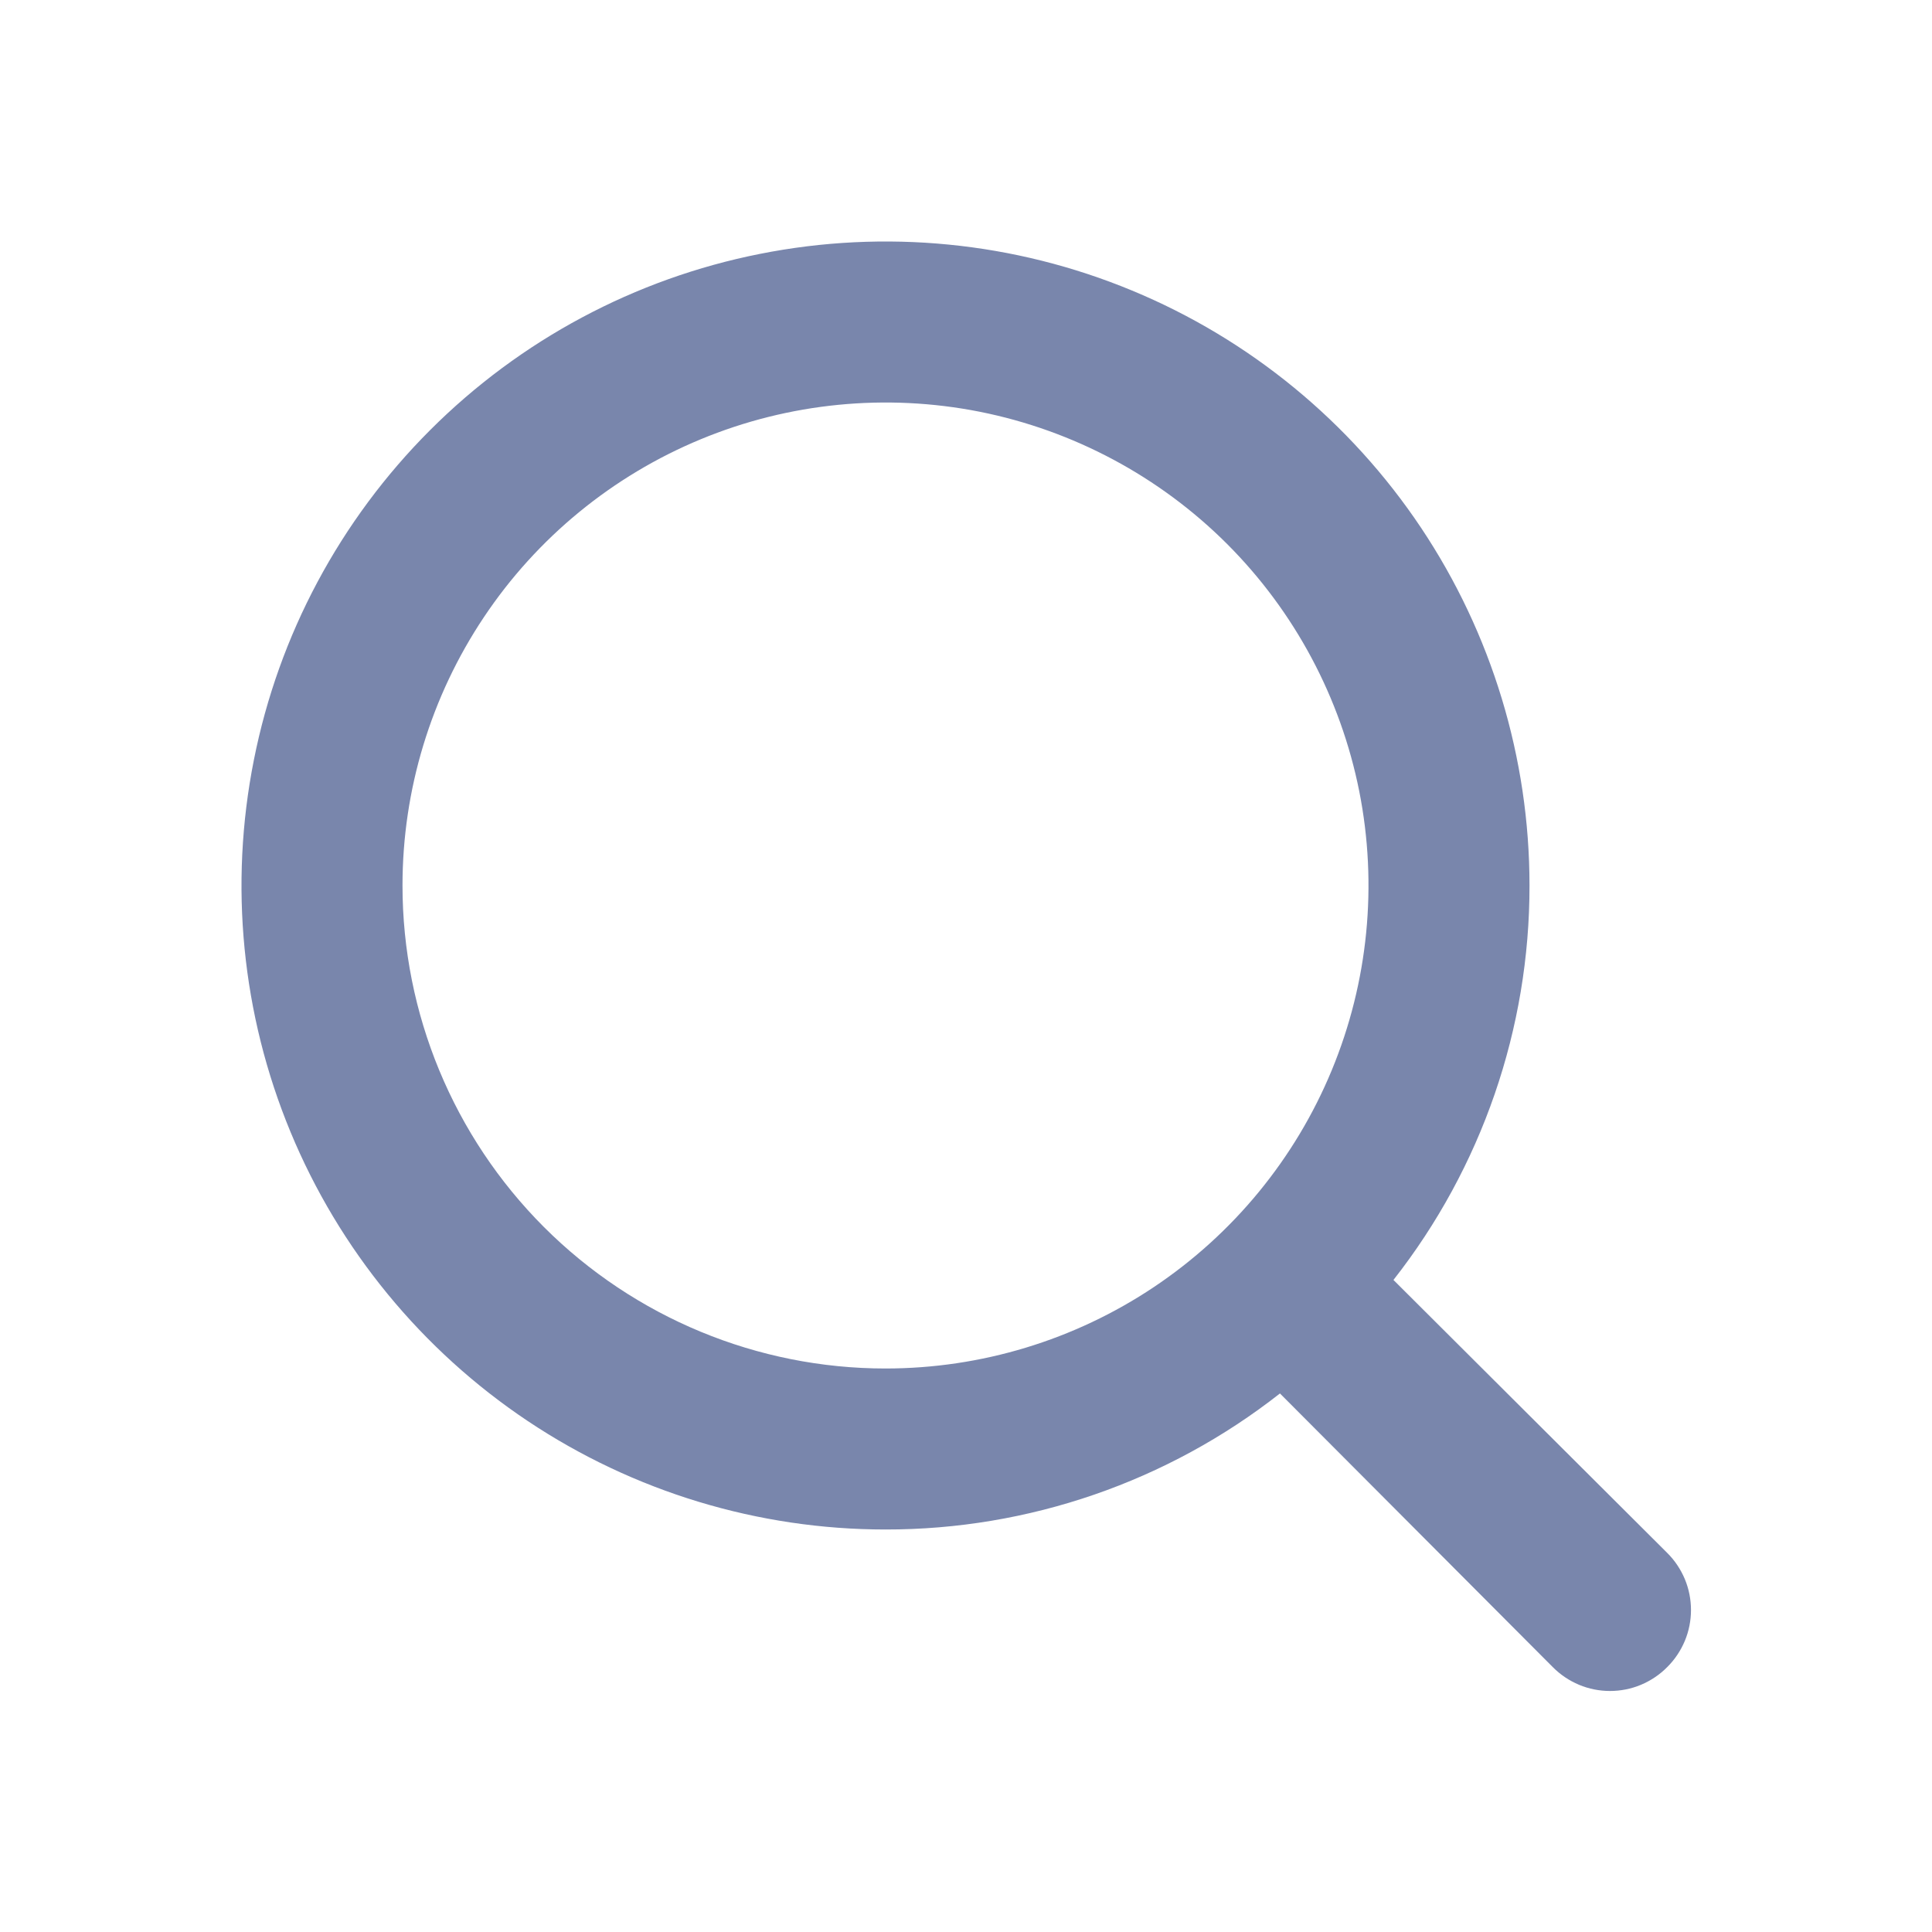
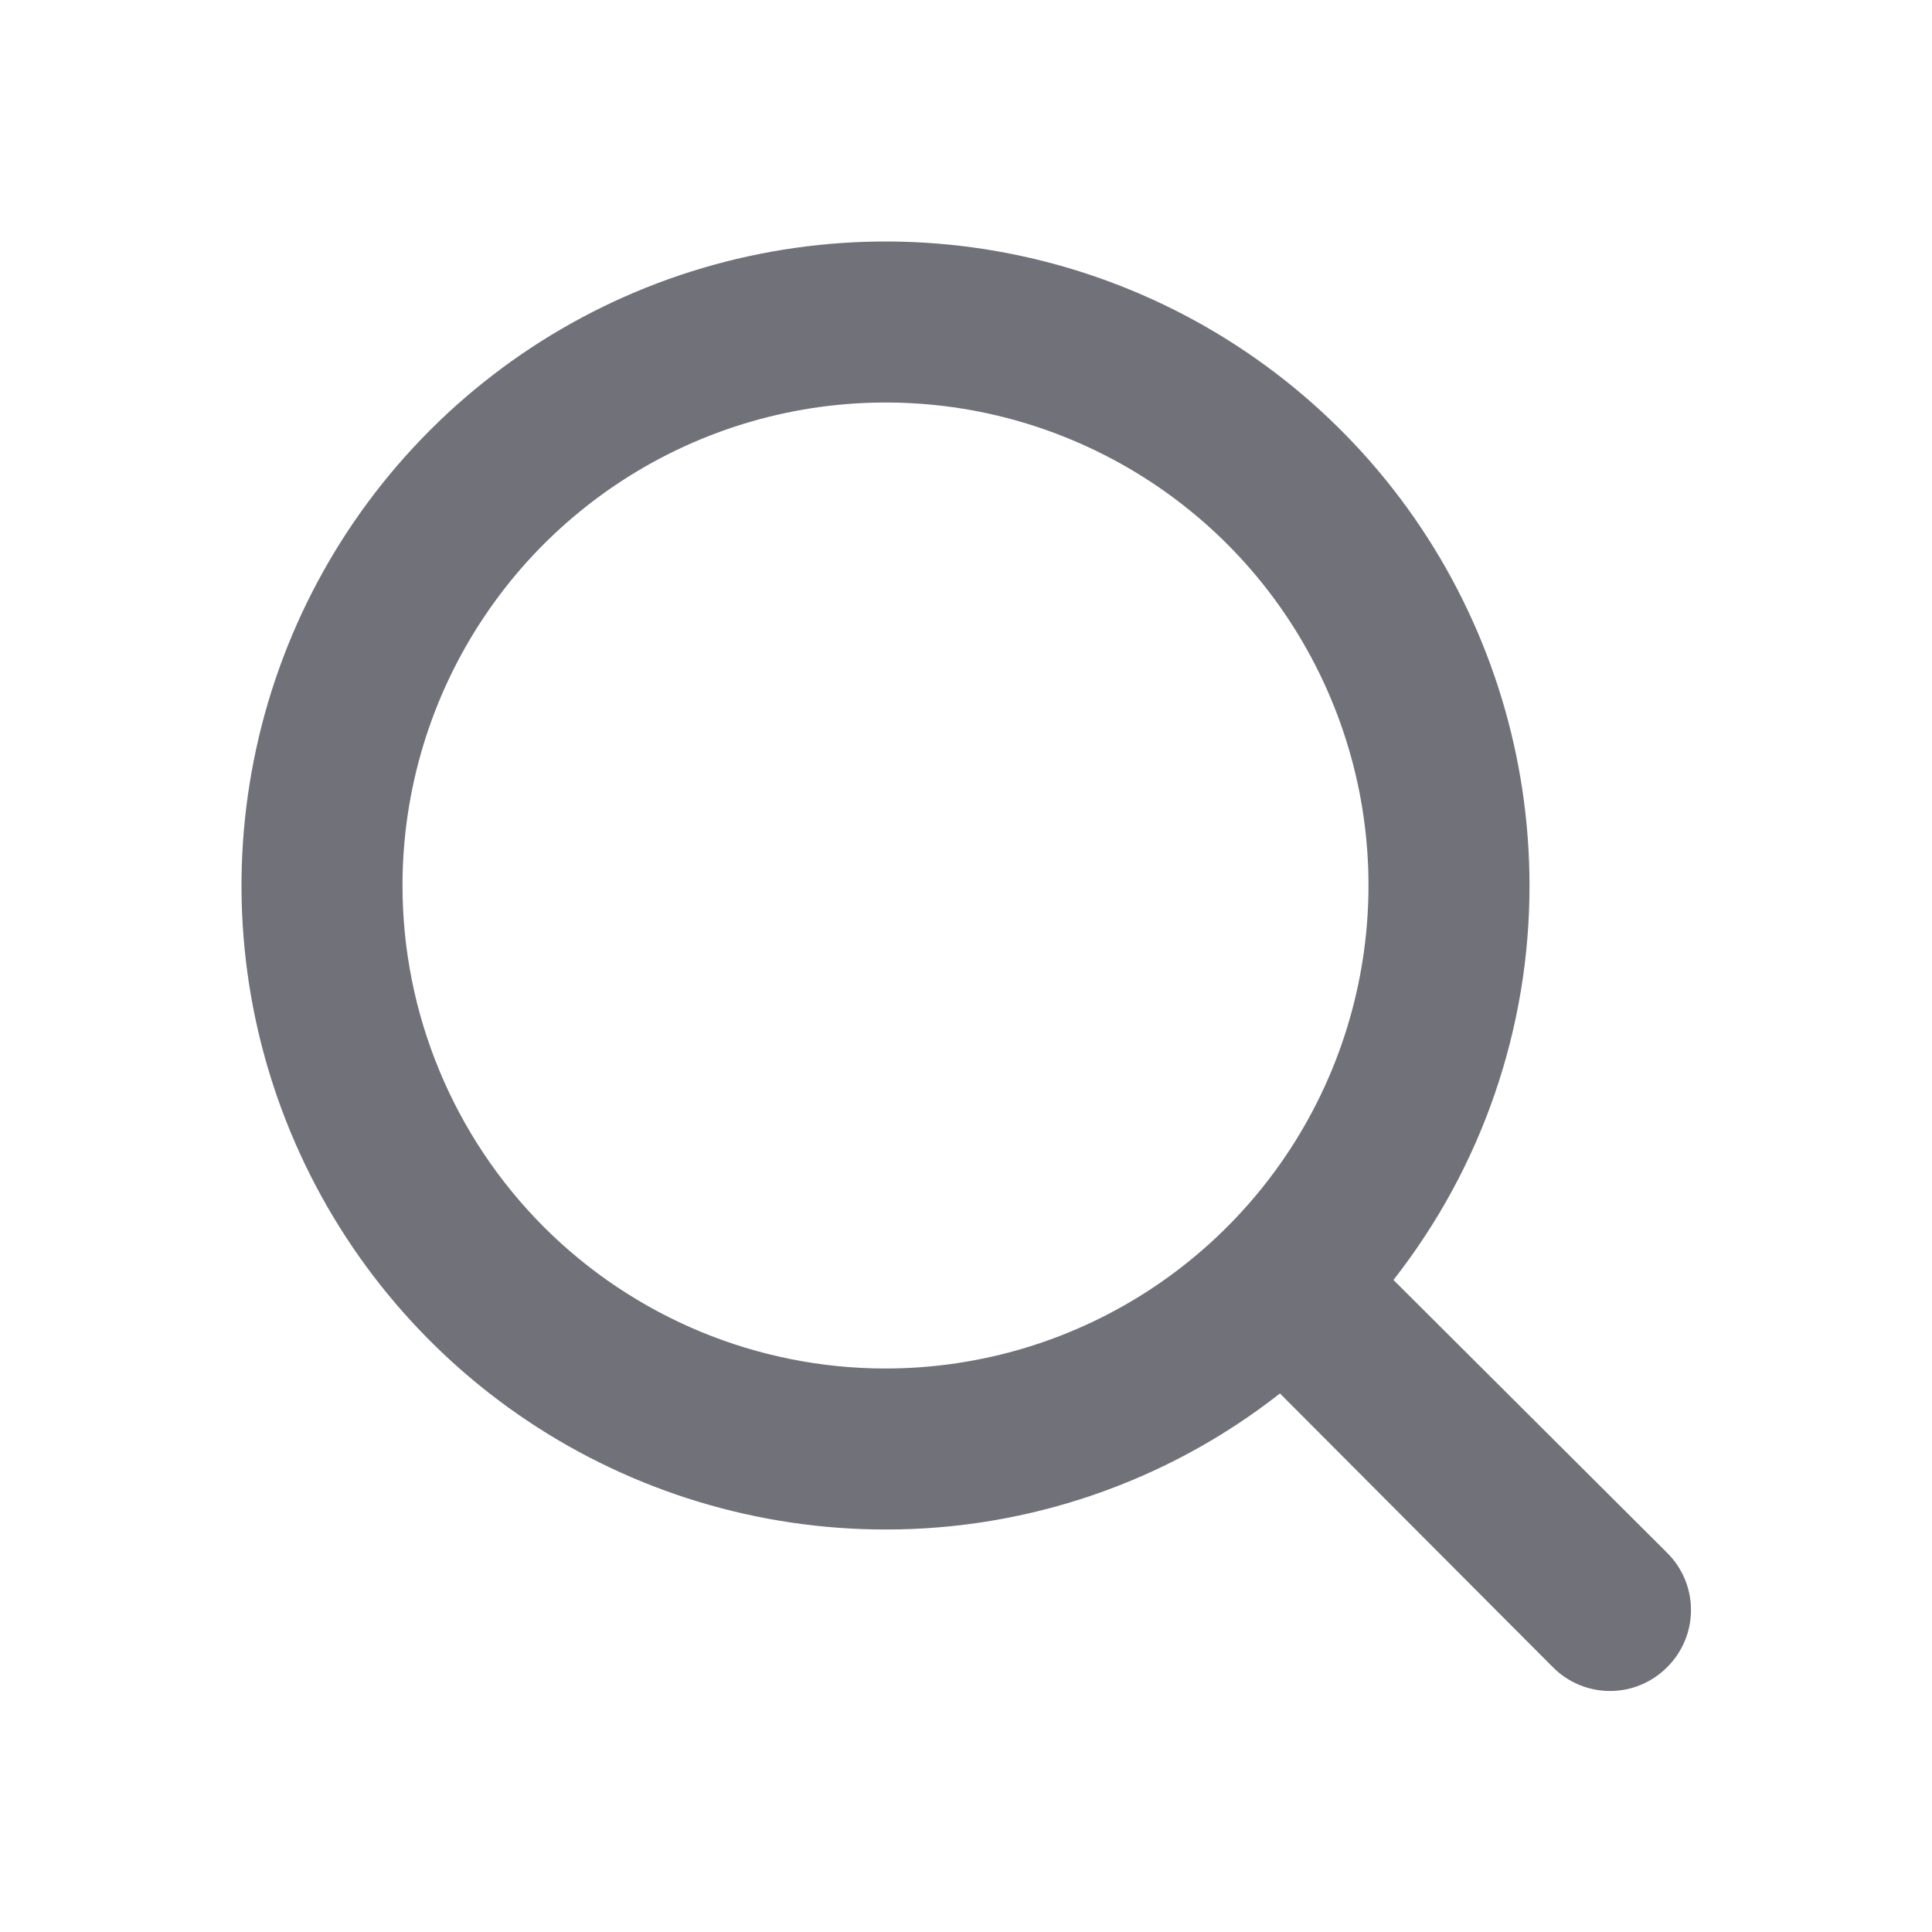
<svg xmlns="http://www.w3.org/2000/svg" width="24" height="24" viewBox="0 0 24 24" fill="none">
-   <path d="M20.71 19.29L17.31 15.9C18.407 14.502 19.002 12.777 19 11C19 9.418 18.531 7.871 17.652 6.555C16.773 5.24 15.523 4.214 14.062 3.609C12.6 3.003 10.991 2.845 9.439 3.154C7.887 3.462 6.462 4.224 5.343 5.343C4.224 6.462 3.462 7.887 3.154 9.439C2.845 10.991 3.003 12.6 3.609 14.062C4.214 15.523 5.24 16.773 6.555 17.652C7.871 18.531 9.418 19 11 19C12.777 19.002 14.502 18.407 15.9 17.31L19.29 20.71C19.383 20.804 19.494 20.878 19.615 20.929C19.737 20.98 19.868 21.006 20 21.006C20.132 21.006 20.263 20.98 20.385 20.929C20.506 20.878 20.617 20.804 20.71 20.71C20.804 20.617 20.878 20.506 20.929 20.385C20.98 20.263 21.006 20.132 21.006 20C21.006 19.868 20.98 19.737 20.929 19.615C20.878 19.494 20.804 19.383 20.71 19.29ZM5 11C5 9.813 5.352 8.653 6.011 7.667C6.67 6.68 7.608 5.911 8.704 5.457C9.8 5.003 11.007 4.884 12.171 5.115C13.334 5.347 14.403 5.918 15.243 6.757C16.082 7.596 16.653 8.666 16.885 9.829C17.116 10.993 16.997 12.2 16.543 13.296C16.089 14.393 15.32 15.329 14.333 15.989C13.347 16.648 12.187 17 11 17C9.409 17 7.883 16.368 6.757 15.243C5.632 14.117 5 12.591 5 11Z" fill="#7986AC" />
+   <path d="M20.71 19.29L17.31 15.9C18.407 14.502 19.002 12.777 19 11C19 9.418 18.531 7.871 17.652 6.555C16.773 5.24 15.523 4.214 14.062 3.609C12.6 3.003 10.991 2.845 9.439 3.154C7.887 3.462 6.462 4.224 5.343 5.343C4.224 6.462 3.462 7.887 3.154 9.439C2.845 10.991 3.003 12.6 3.609 14.062C4.214 15.523 5.24 16.773 6.555 17.652C7.871 18.531 9.418 19 11 19C12.777 19.002 14.502 18.407 15.9 17.31L19.29 20.71C19.383 20.804 19.494 20.878 19.615 20.929C19.737 20.98 19.868 21.006 20 21.006C20.132 21.006 20.263 20.98 20.385 20.929C20.506 20.878 20.617 20.804 20.71 20.71C20.804 20.617 20.878 20.506 20.929 20.385C20.98 20.263 21.006 20.132 21.006 20C21.006 19.868 20.98 19.737 20.929 19.615C20.878 19.494 20.804 19.383 20.71 19.29ZM5 11C5 9.813 5.352 8.653 6.011 7.667C6.67 6.68 7.608 5.911 8.704 5.457C9.8 5.003 11.007 4.884 12.171 5.115C13.334 5.347 14.403 5.918 15.243 6.757C16.082 7.596 16.653 8.666 16.885 9.829C17.116 10.993 16.997 12.2 16.543 13.296C16.089 14.393 15.32 15.329 14.333 15.989C13.347 16.648 12.187 17 11 17C9.409 17 7.883 16.368 6.757 15.243C5.632 14.117 5 12.591 5 11Z" fill="#71717A" />
</svg>
